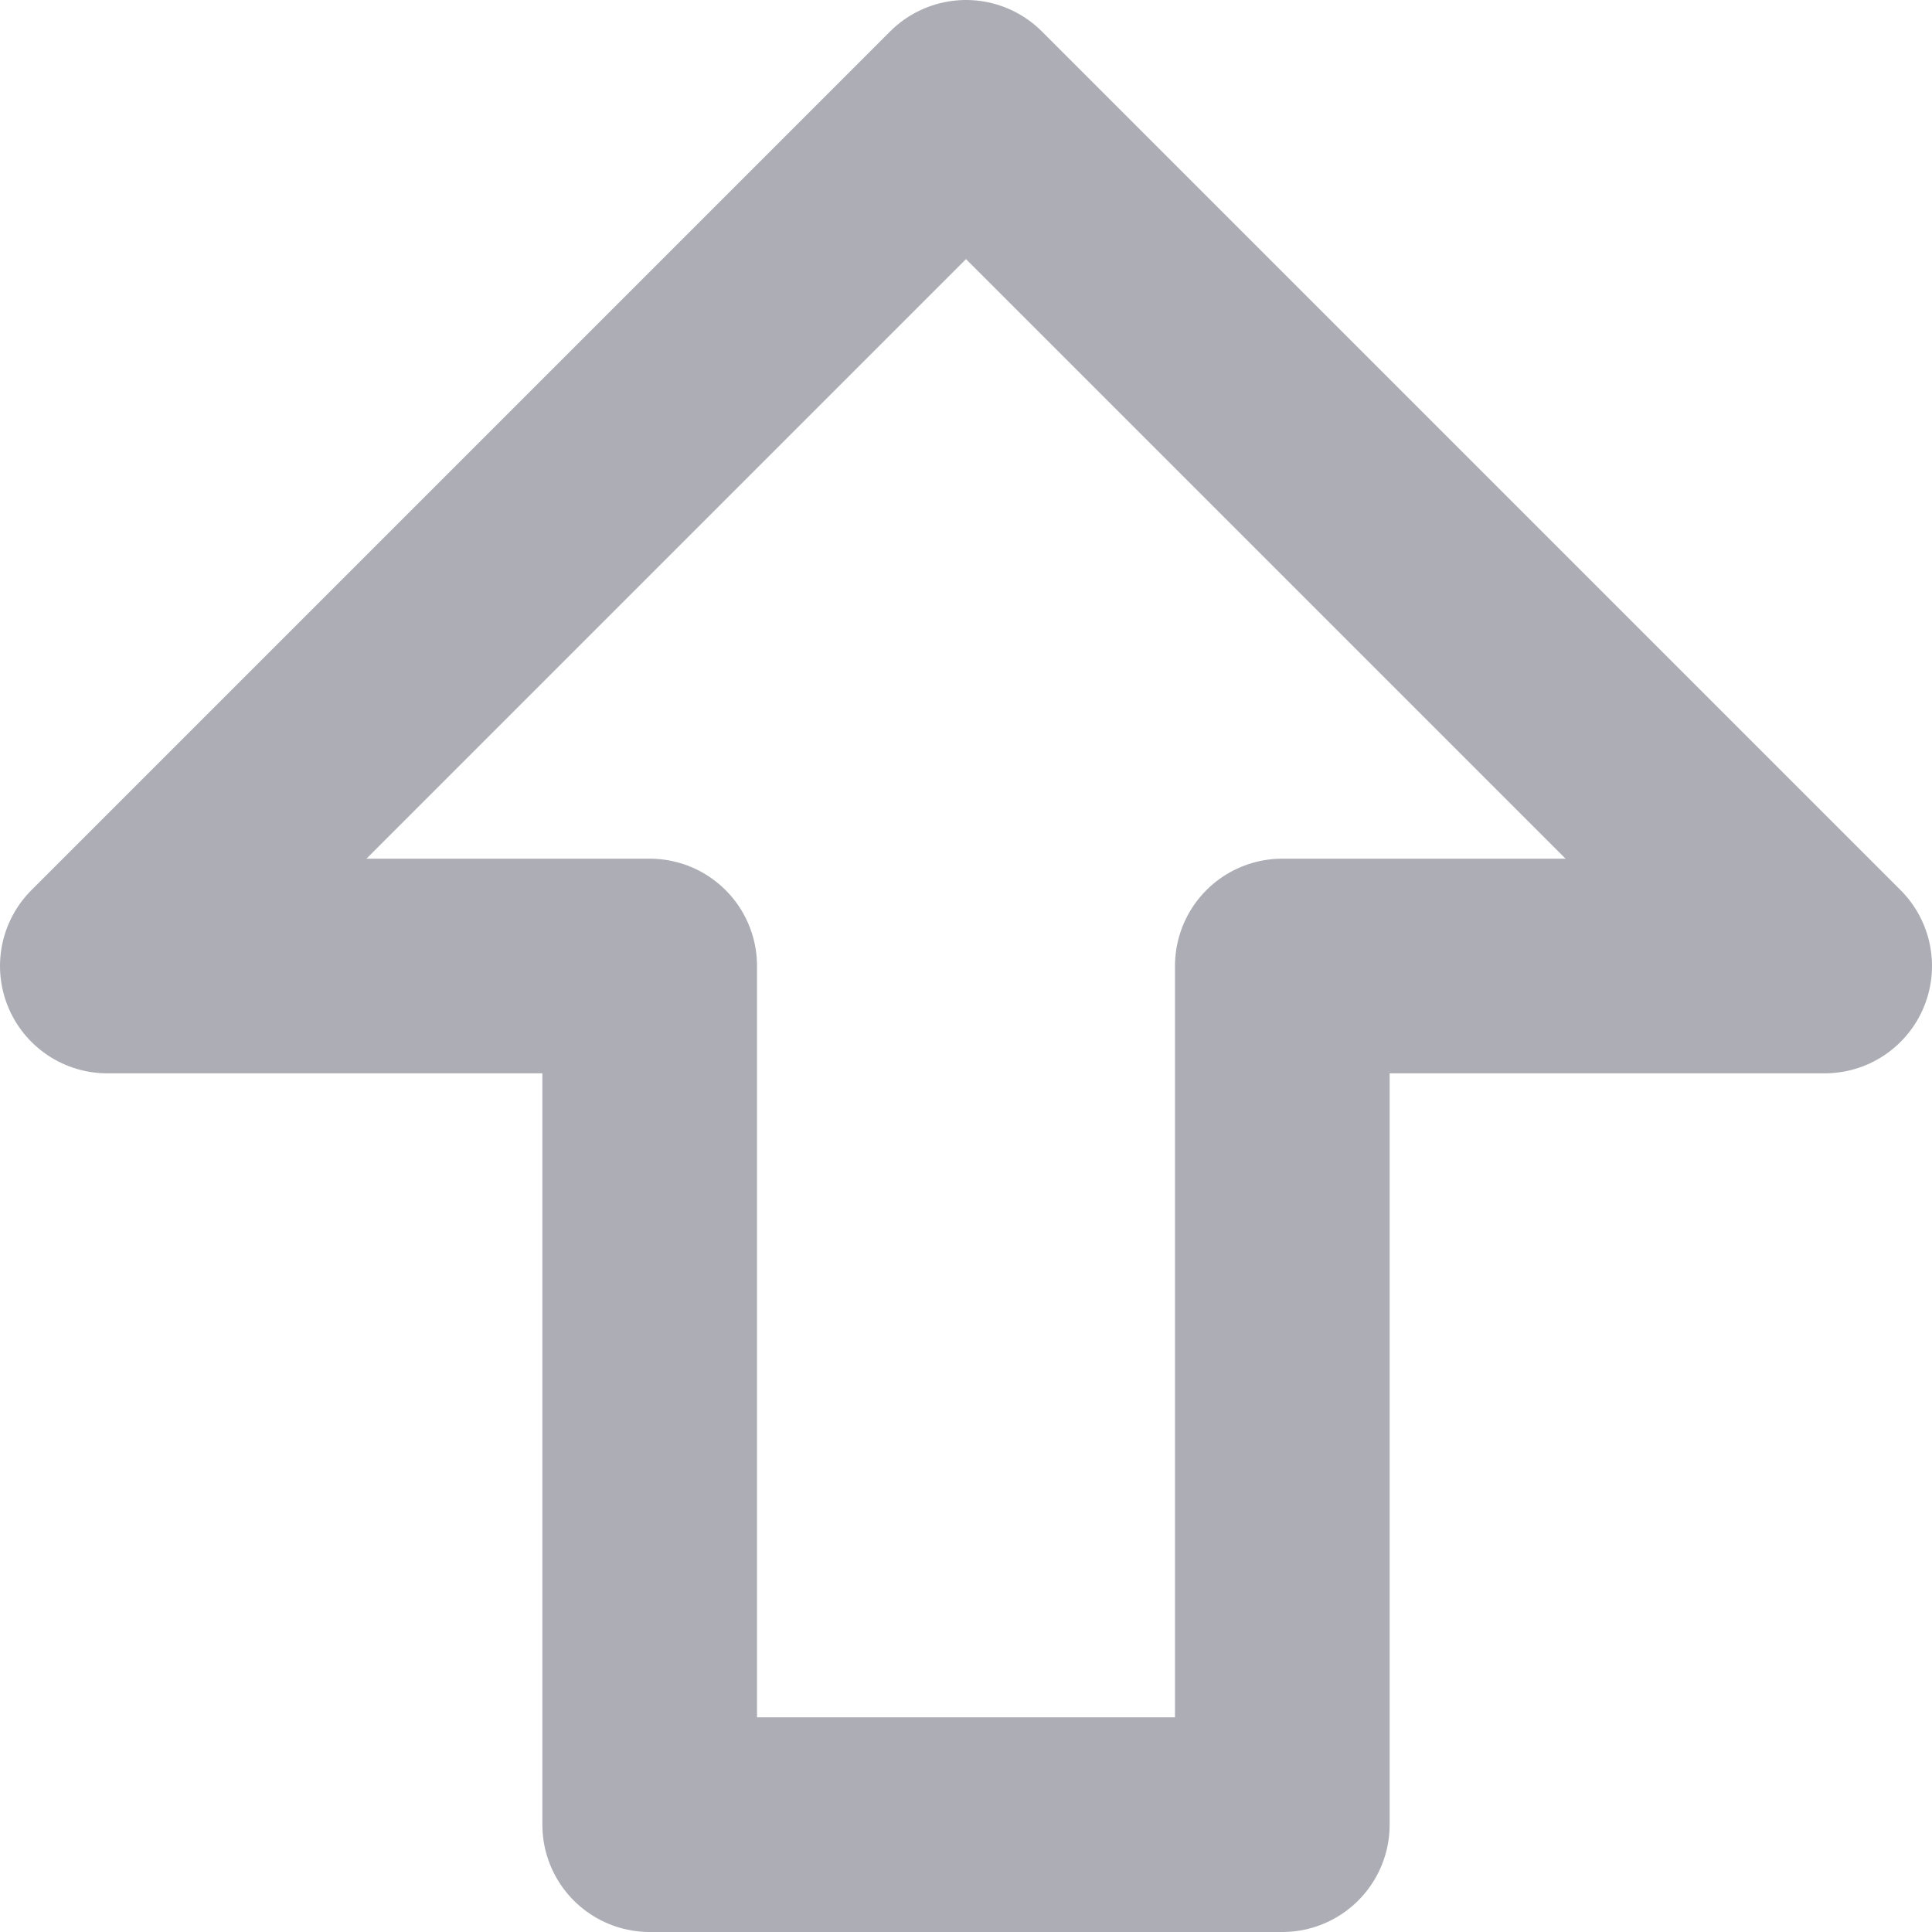
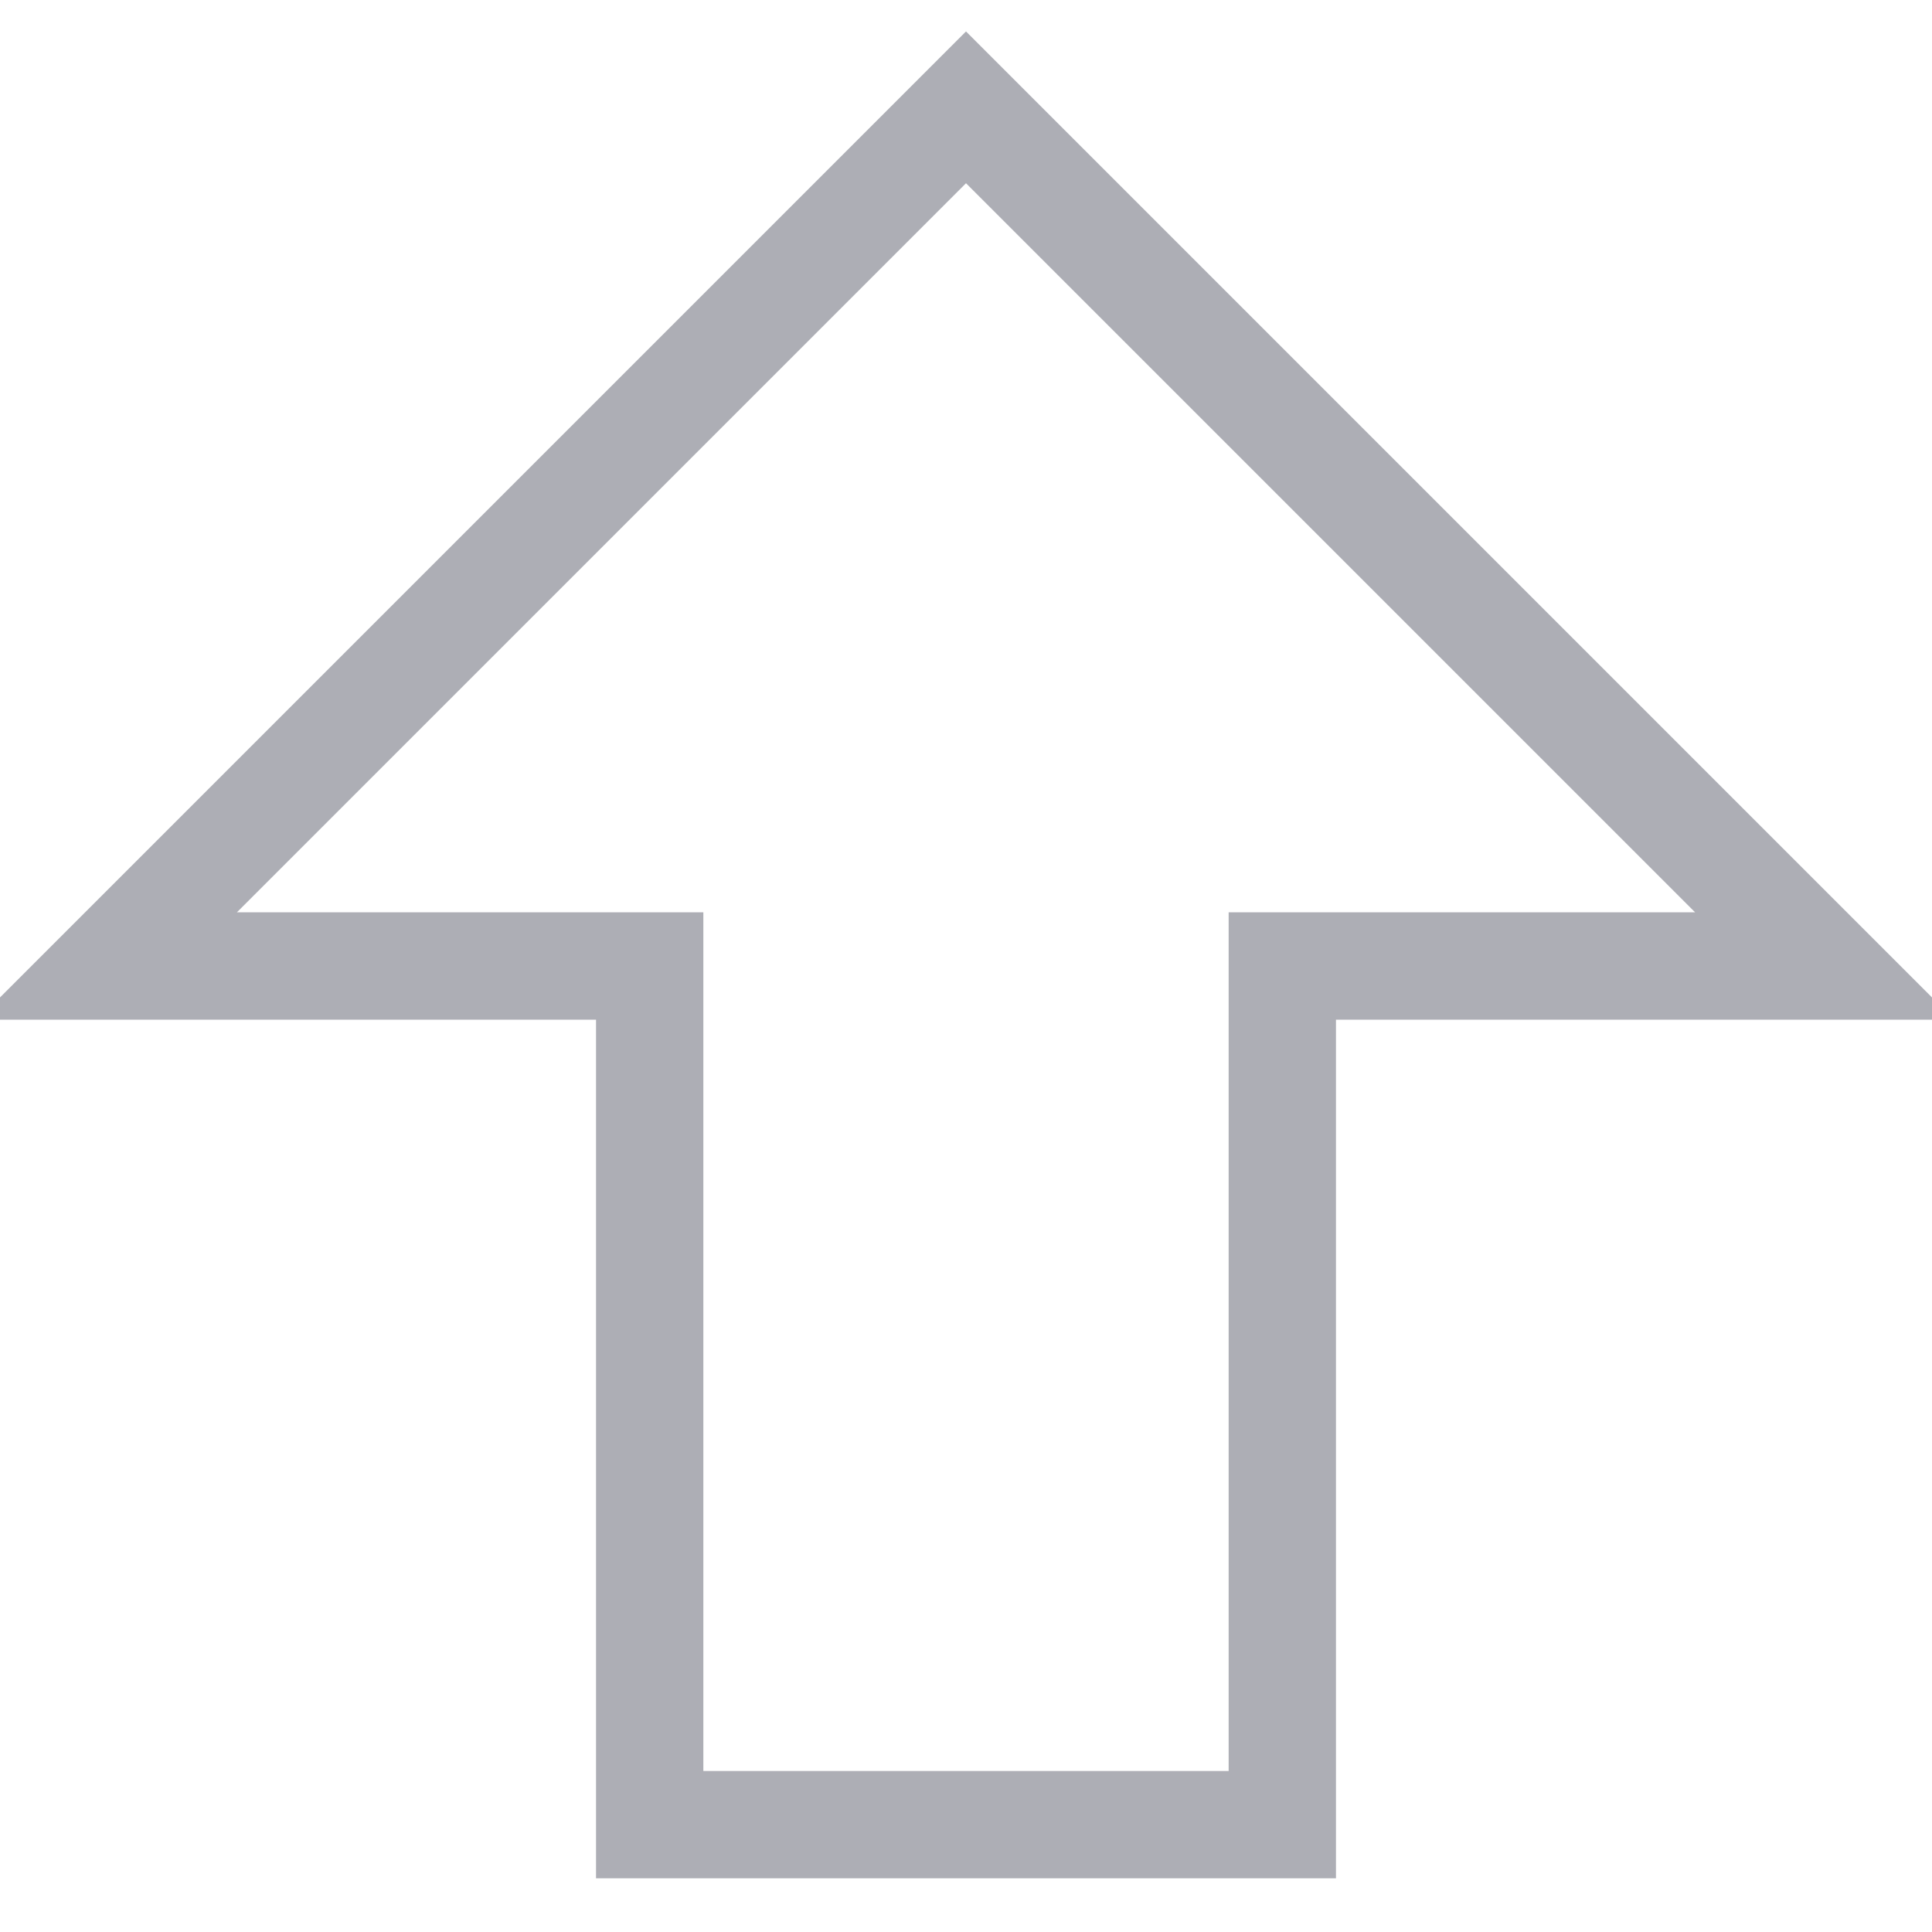
<svg xmlns="http://www.w3.org/2000/svg" width="18" height="18" viewBox="0 0 18 18" fill="none">
-   <path d="M1 9L9 1L17 9H11.947V17H6.053V9H1Z" stroke="#ADAEB5" stroke-width="2" stroke-linecap="round" stroke-linejoin="round" />
+   <path d="M1 9L9 1L17 9H11.947V17H6.053V9H1Z" stroke="#ADAEB5" strokeWidth="2" strokeLinecap="round" strokeLinejoin="round" />
</svg>
